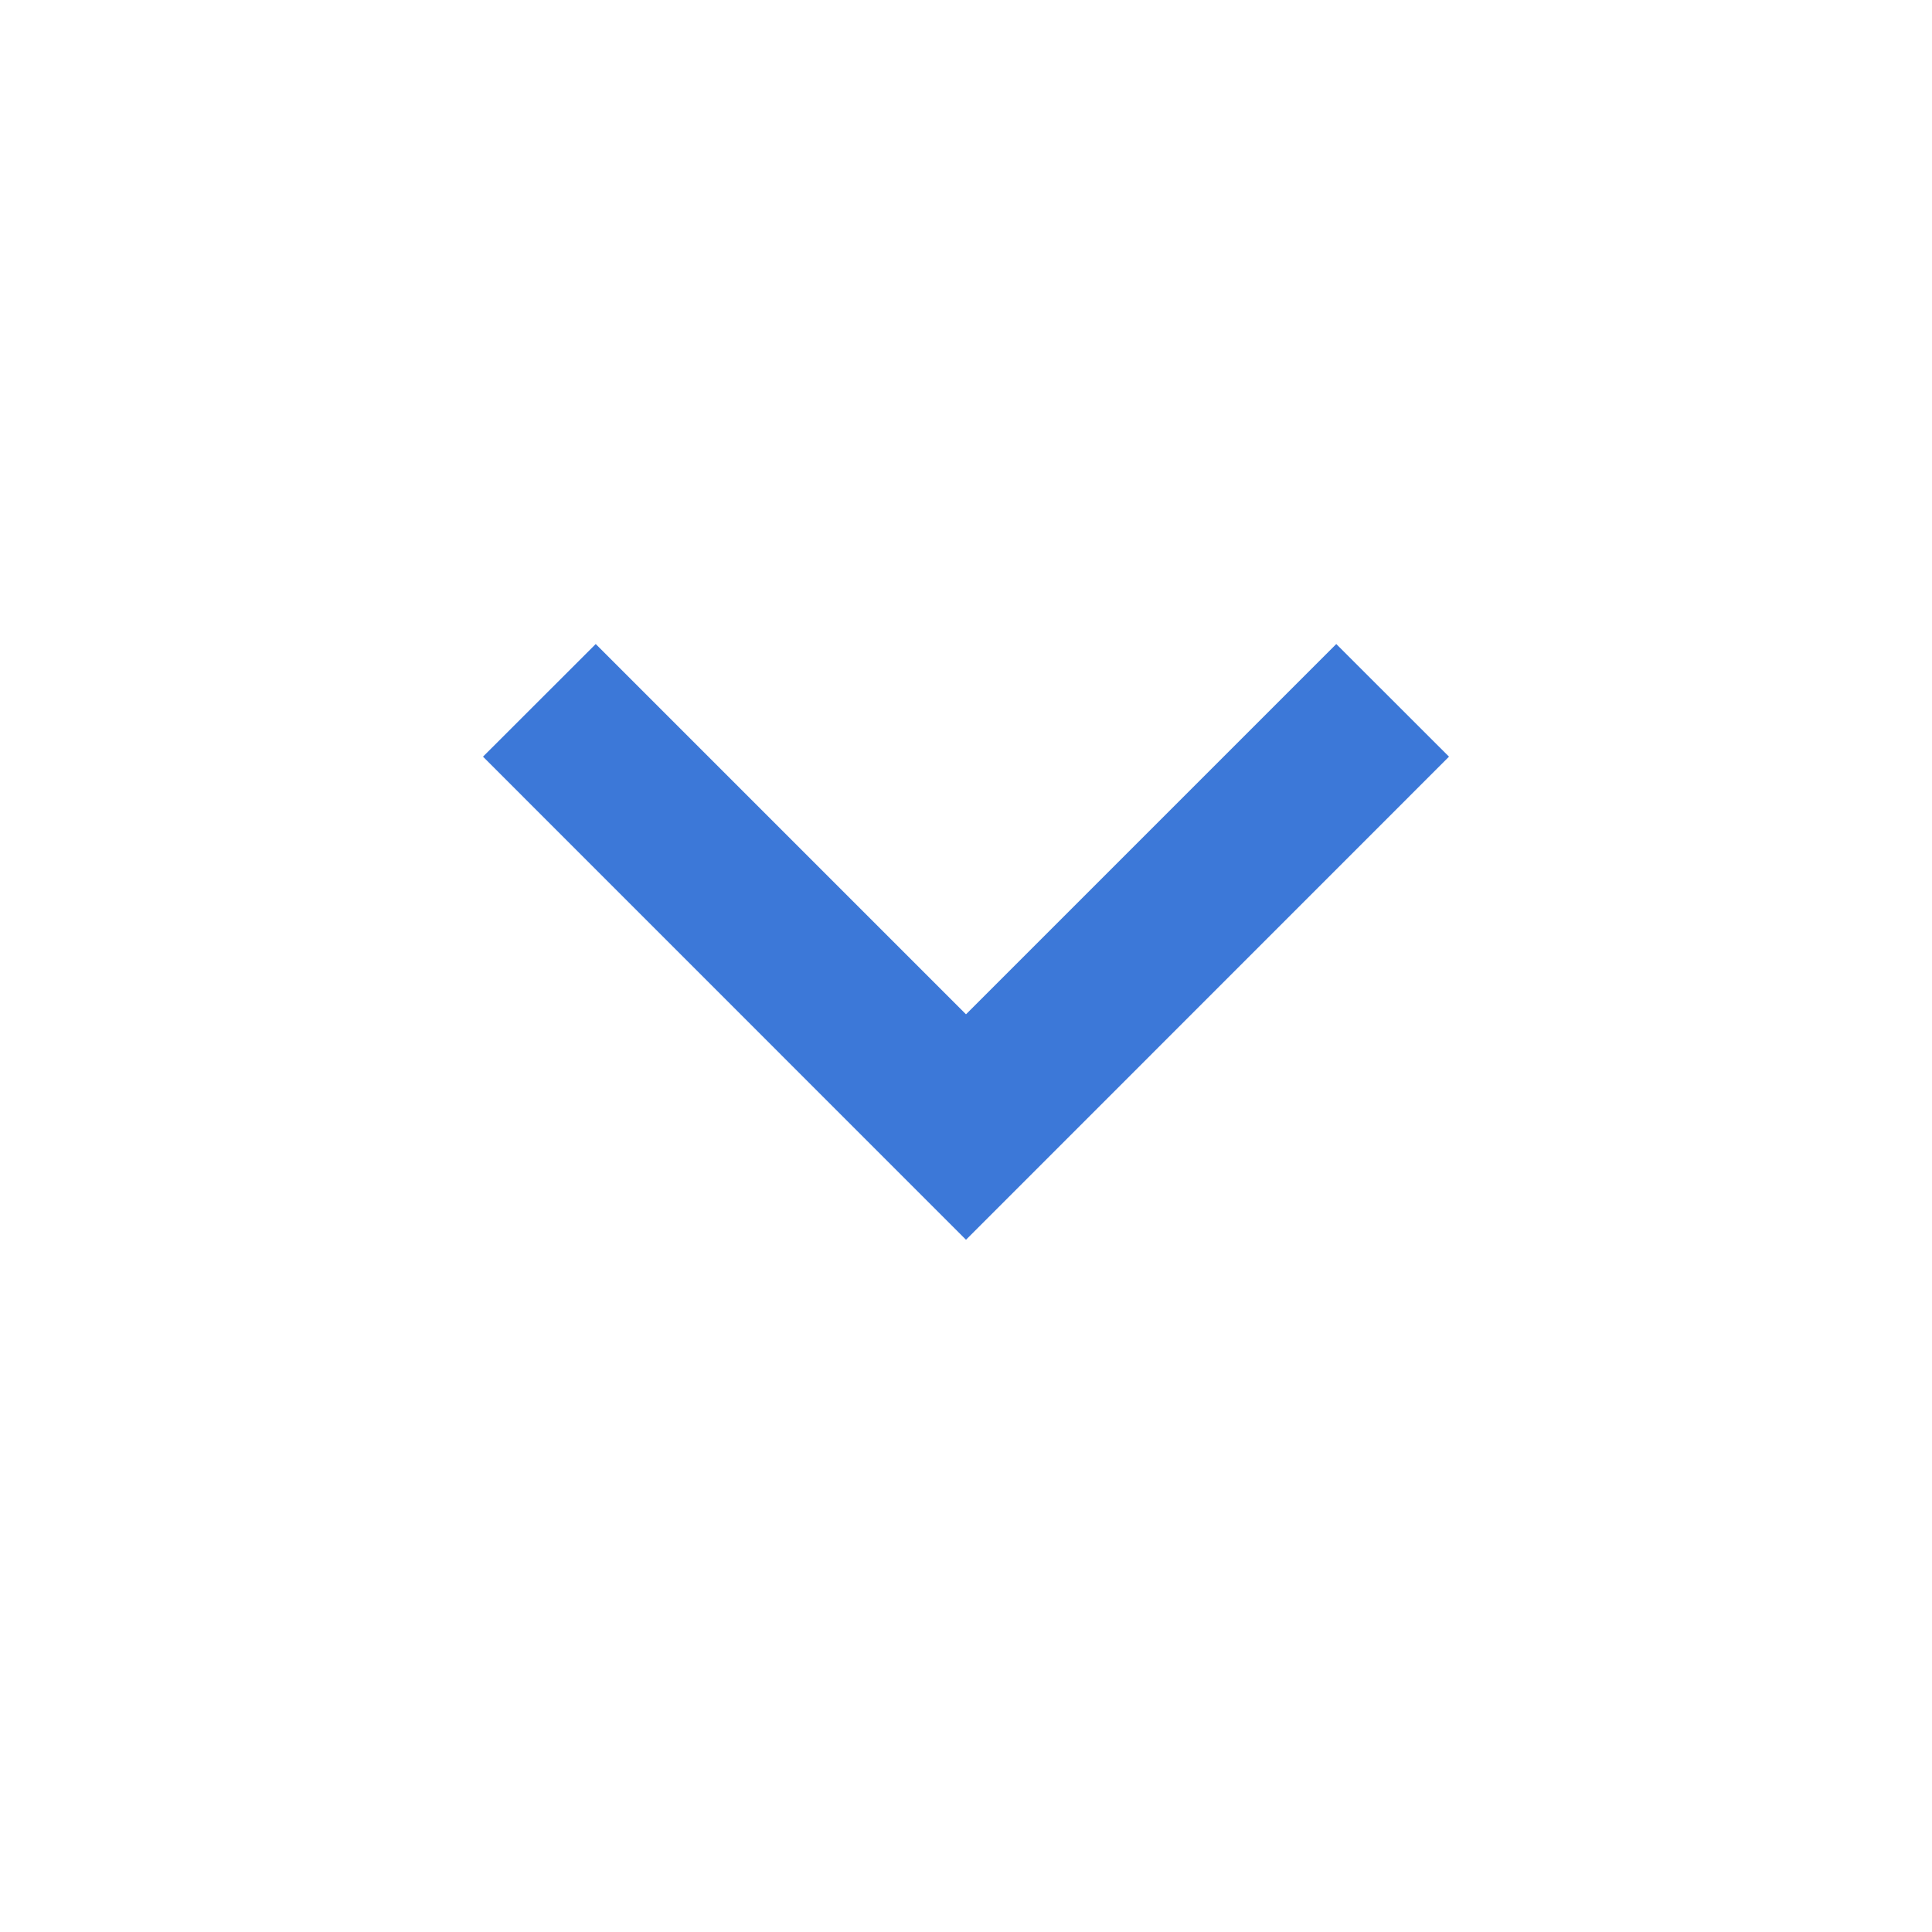
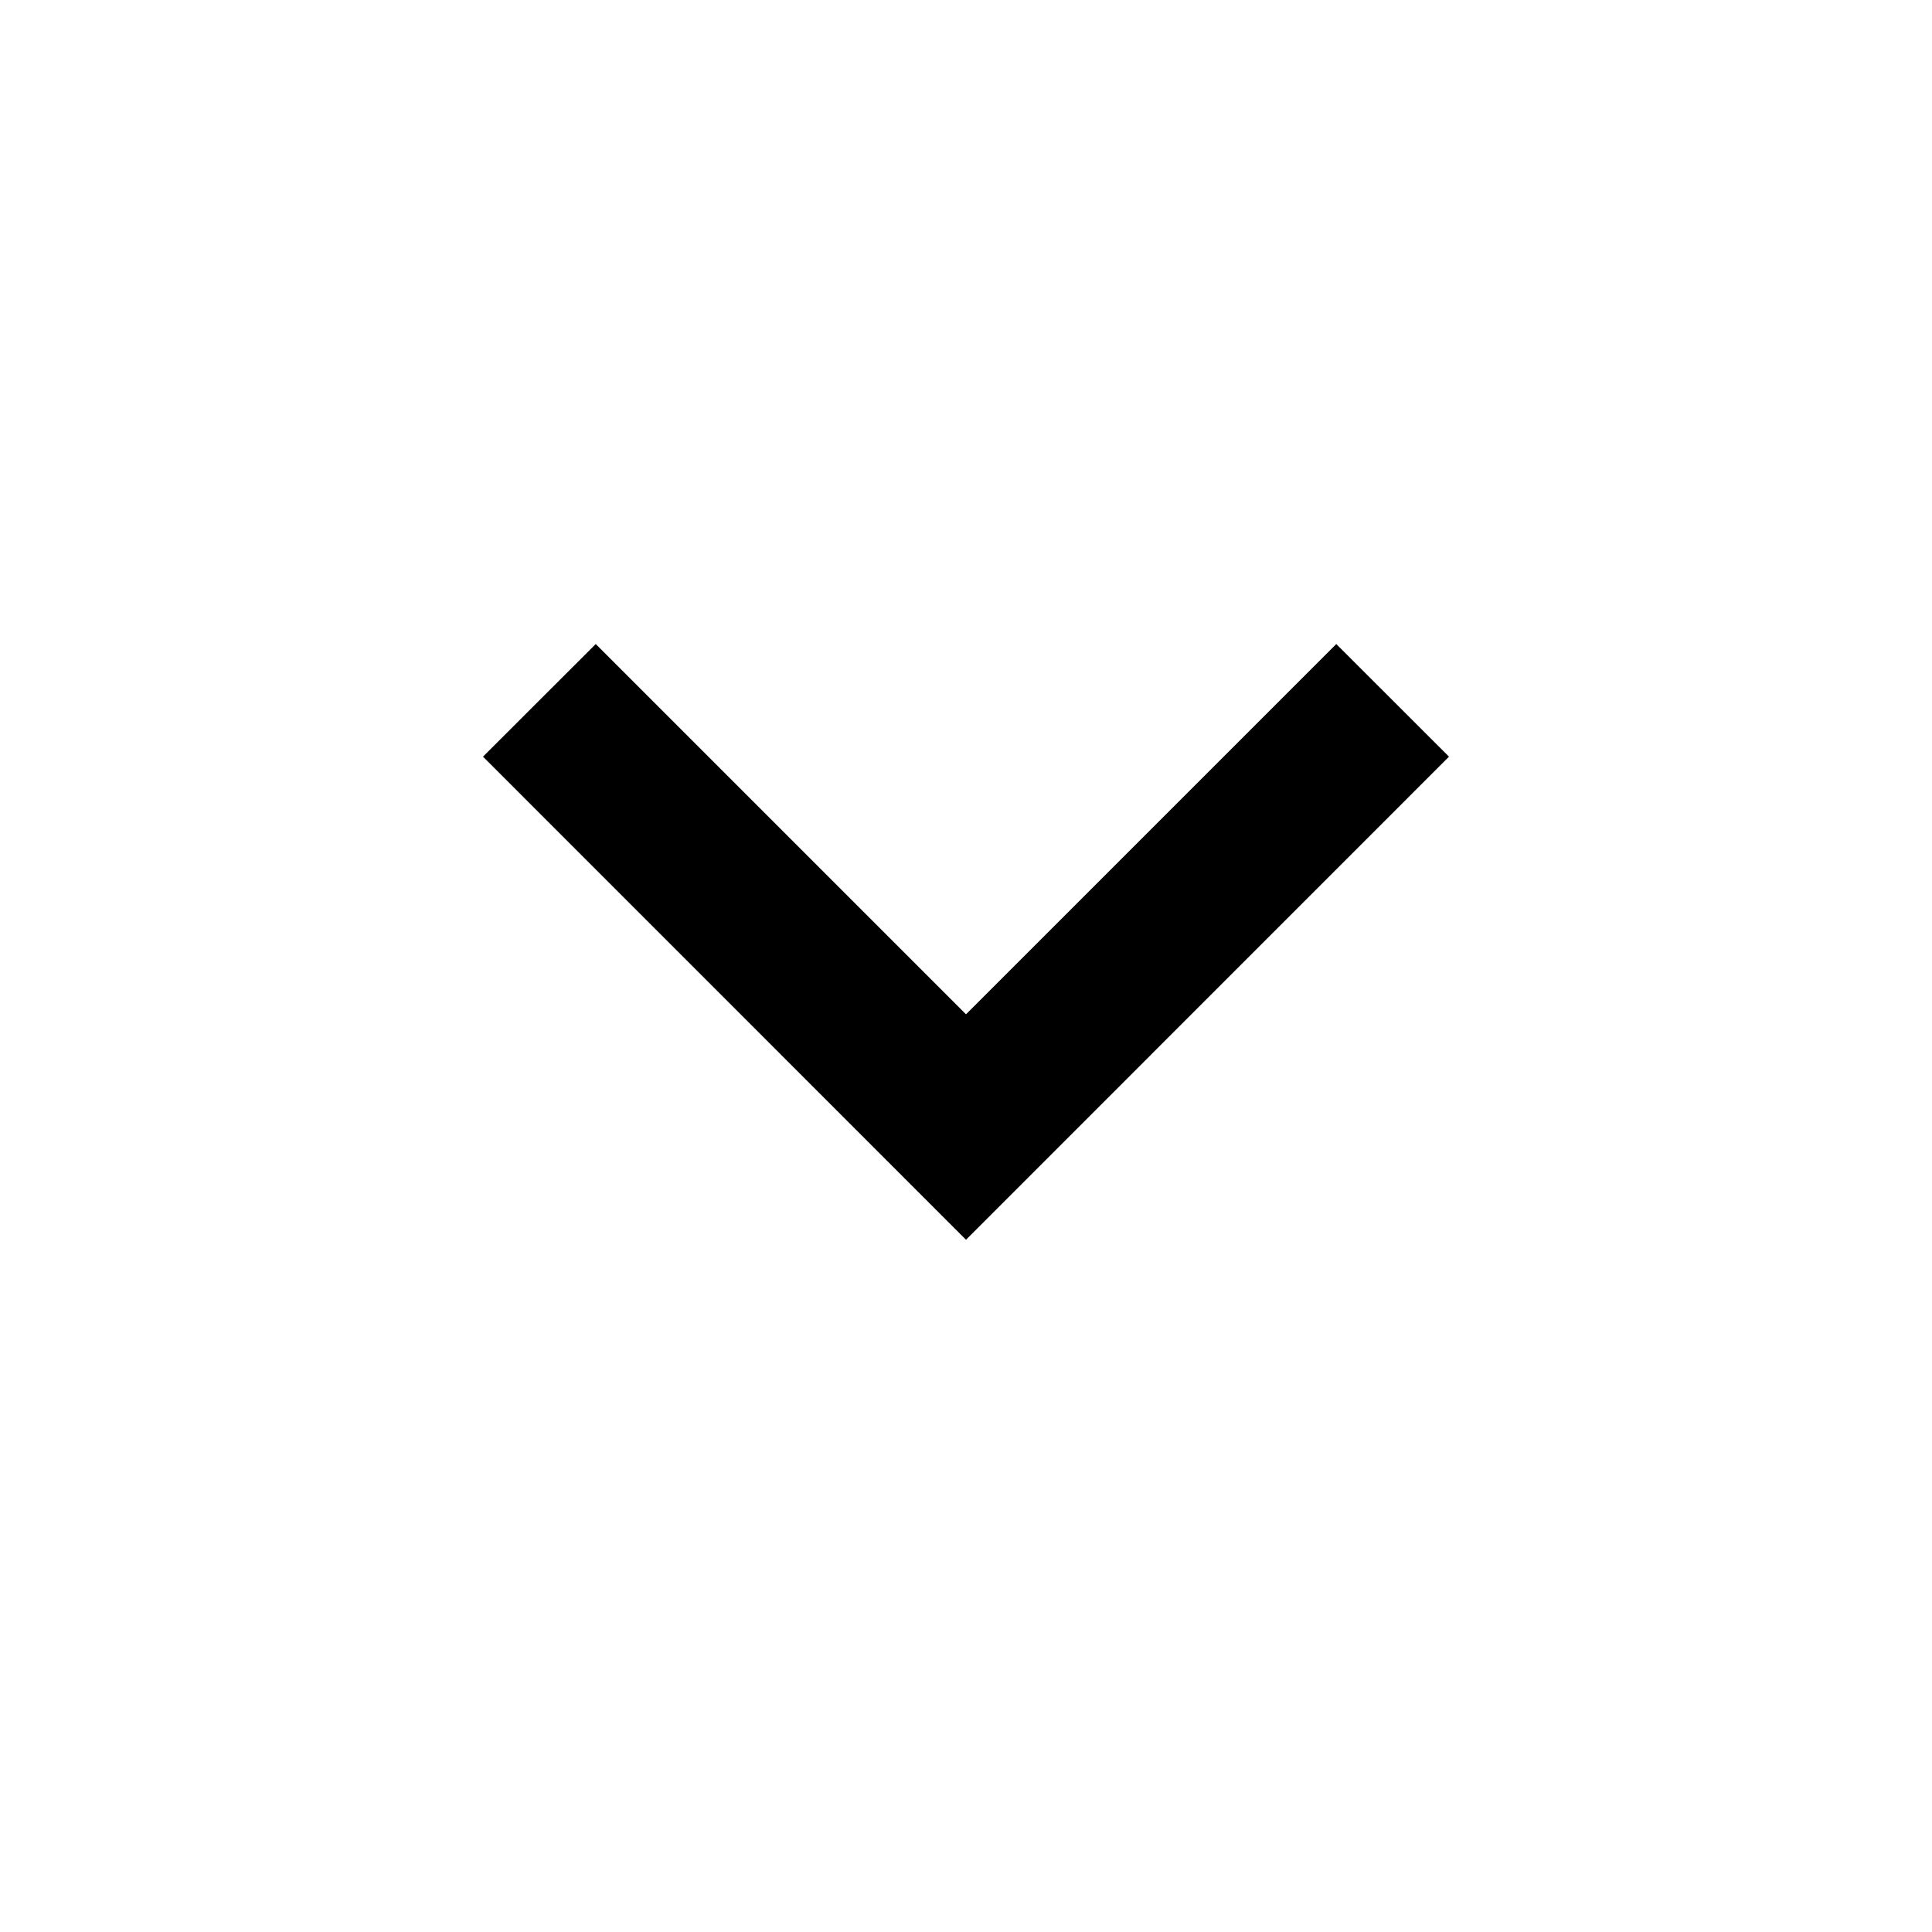
<svg xmlns="http://www.w3.org/2000/svg" width="20" height="20" viewBox="0 0 20 20" fill="none">
  <mask id="mask0_1289_76664" style="mask-type:alpha" maskUnits="userSpaceOnUse" x="0" y="0" width="20" height="20">
    <rect width="20" height="20" fill="#D9D9D9" />
  </mask>
  <g mask="url(#mask0_1289_76664)">
-     <path d="M10 10.5L6.167 6.667L5 7.833L10 12.834L15 7.833L13.833 6.667L10 10.5Z" fill="#3C78D8" />
+     <path d="M10 10.5L6.167 6.667L5 7.833L10 12.834L15 7.833L13.833 6.667L10 10.5Z" fill="currentColor" />
  </g>
</svg>
